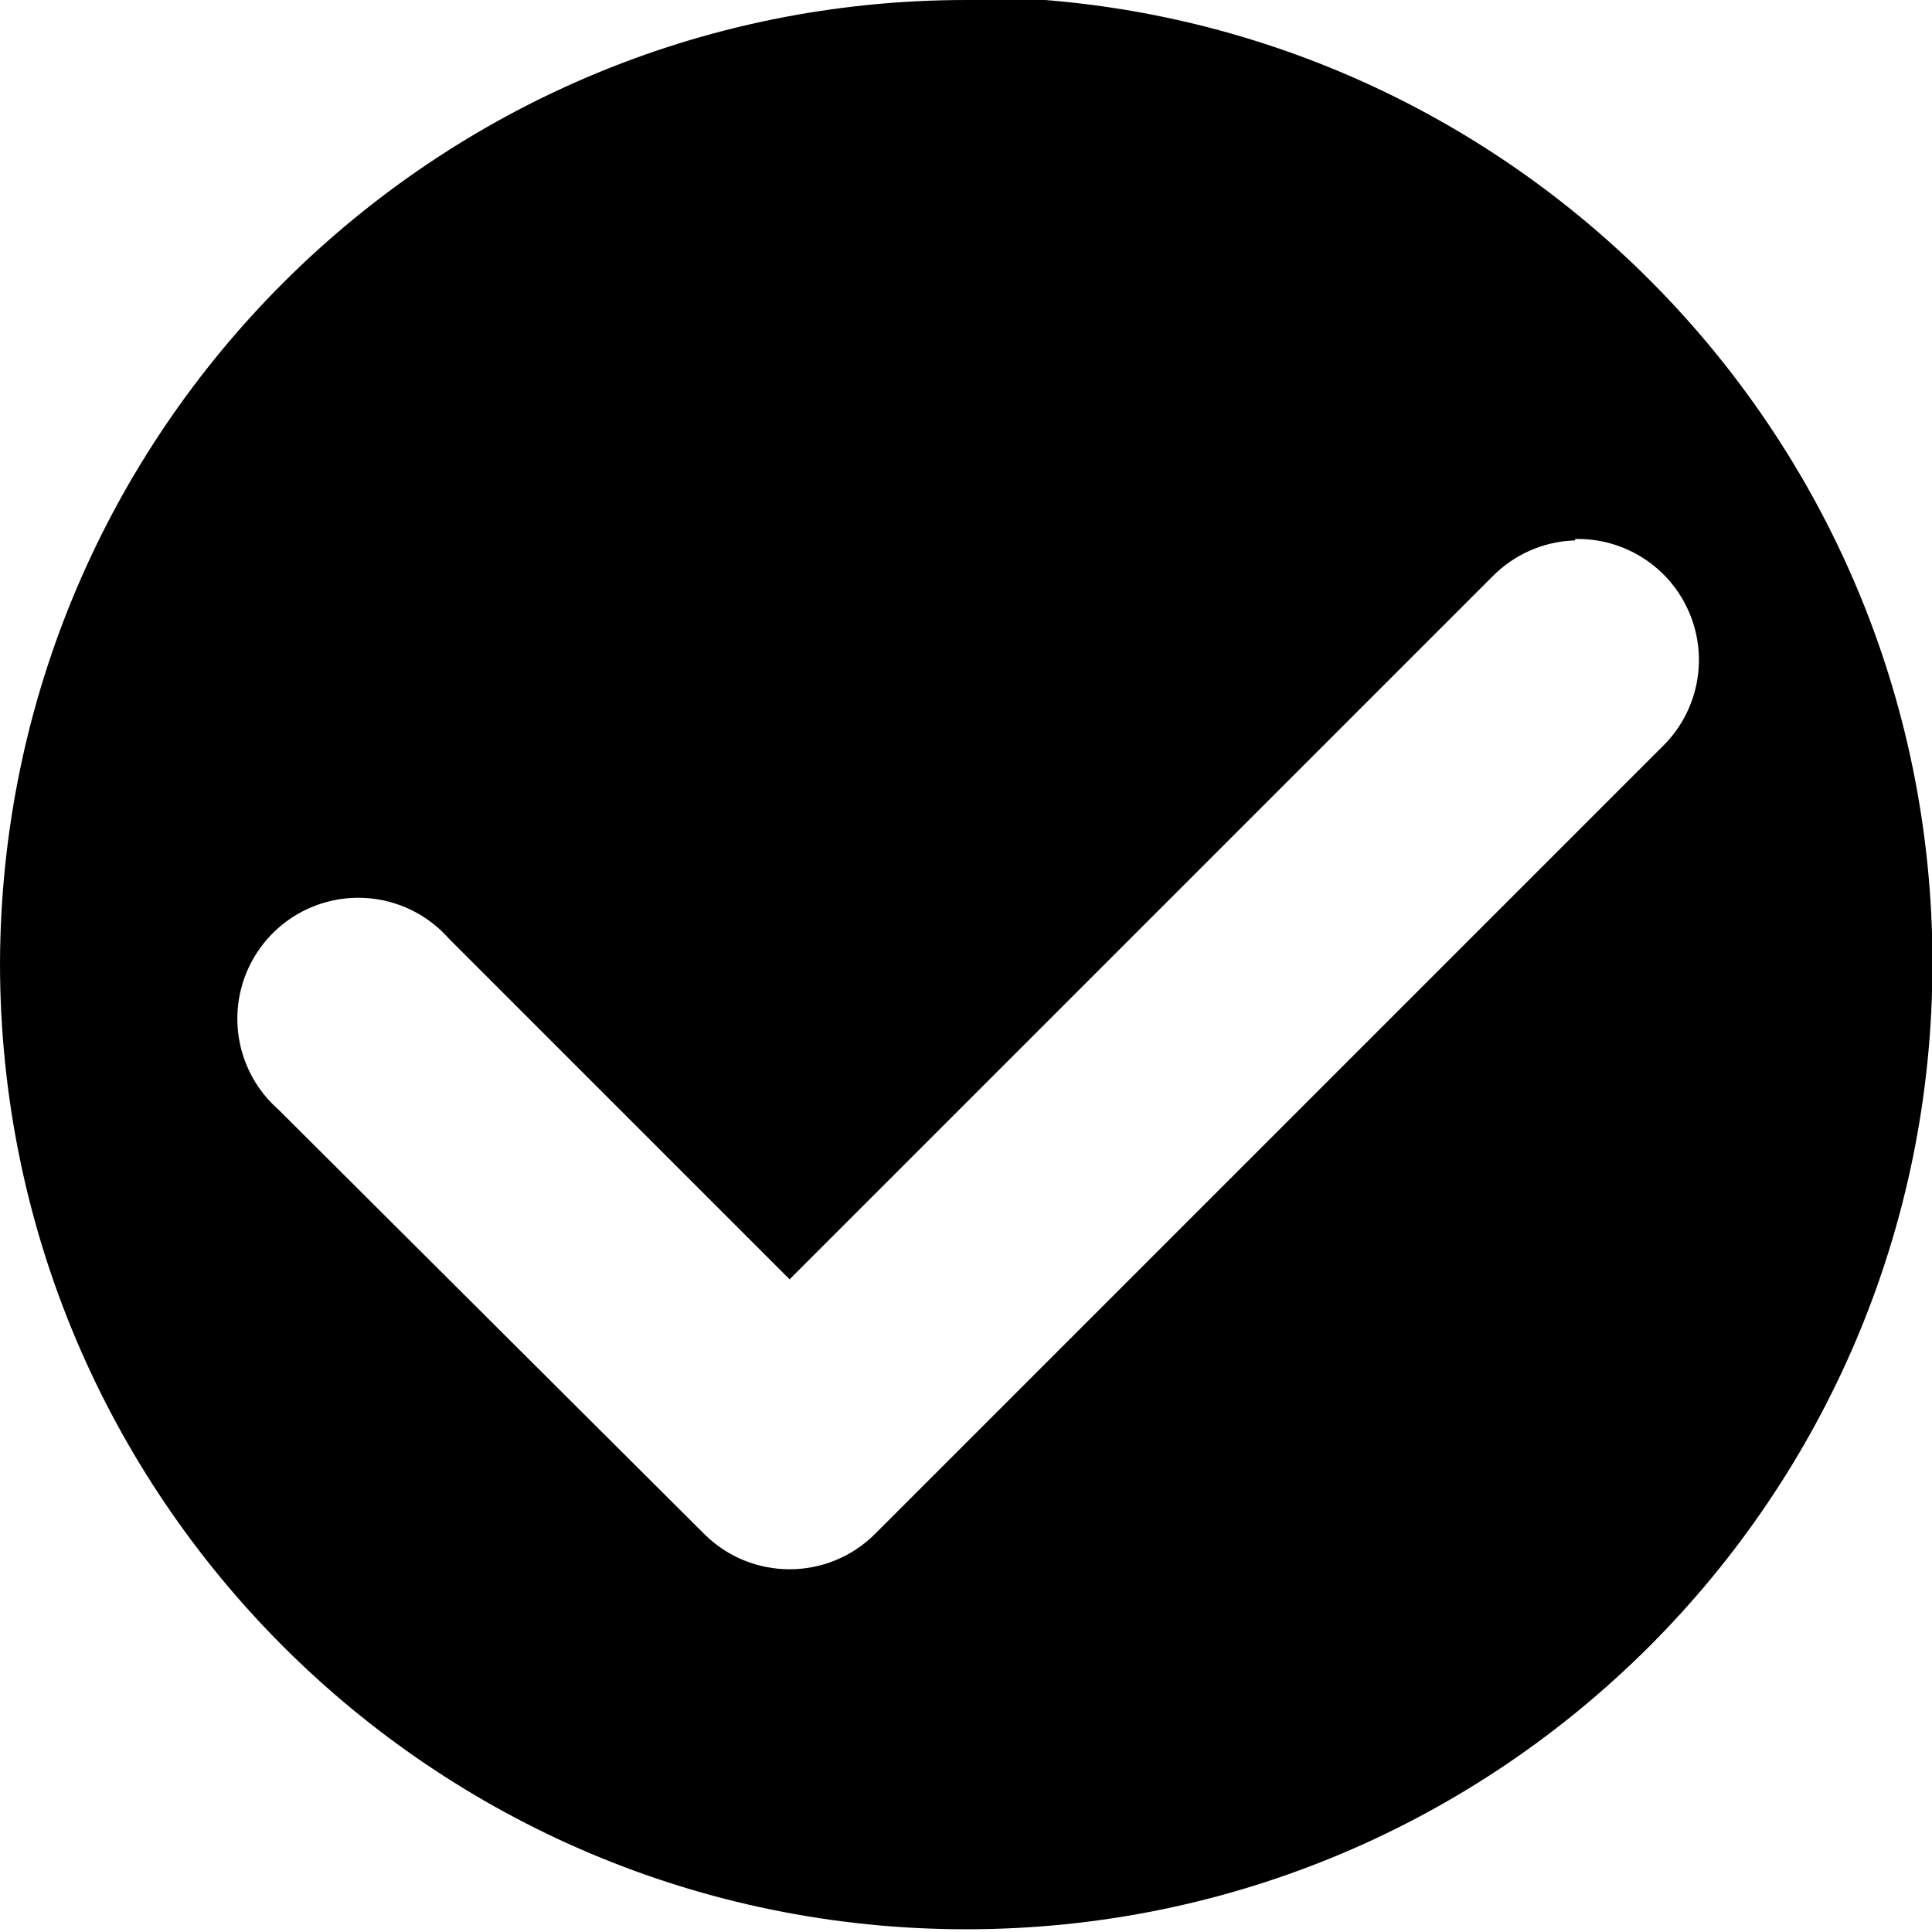
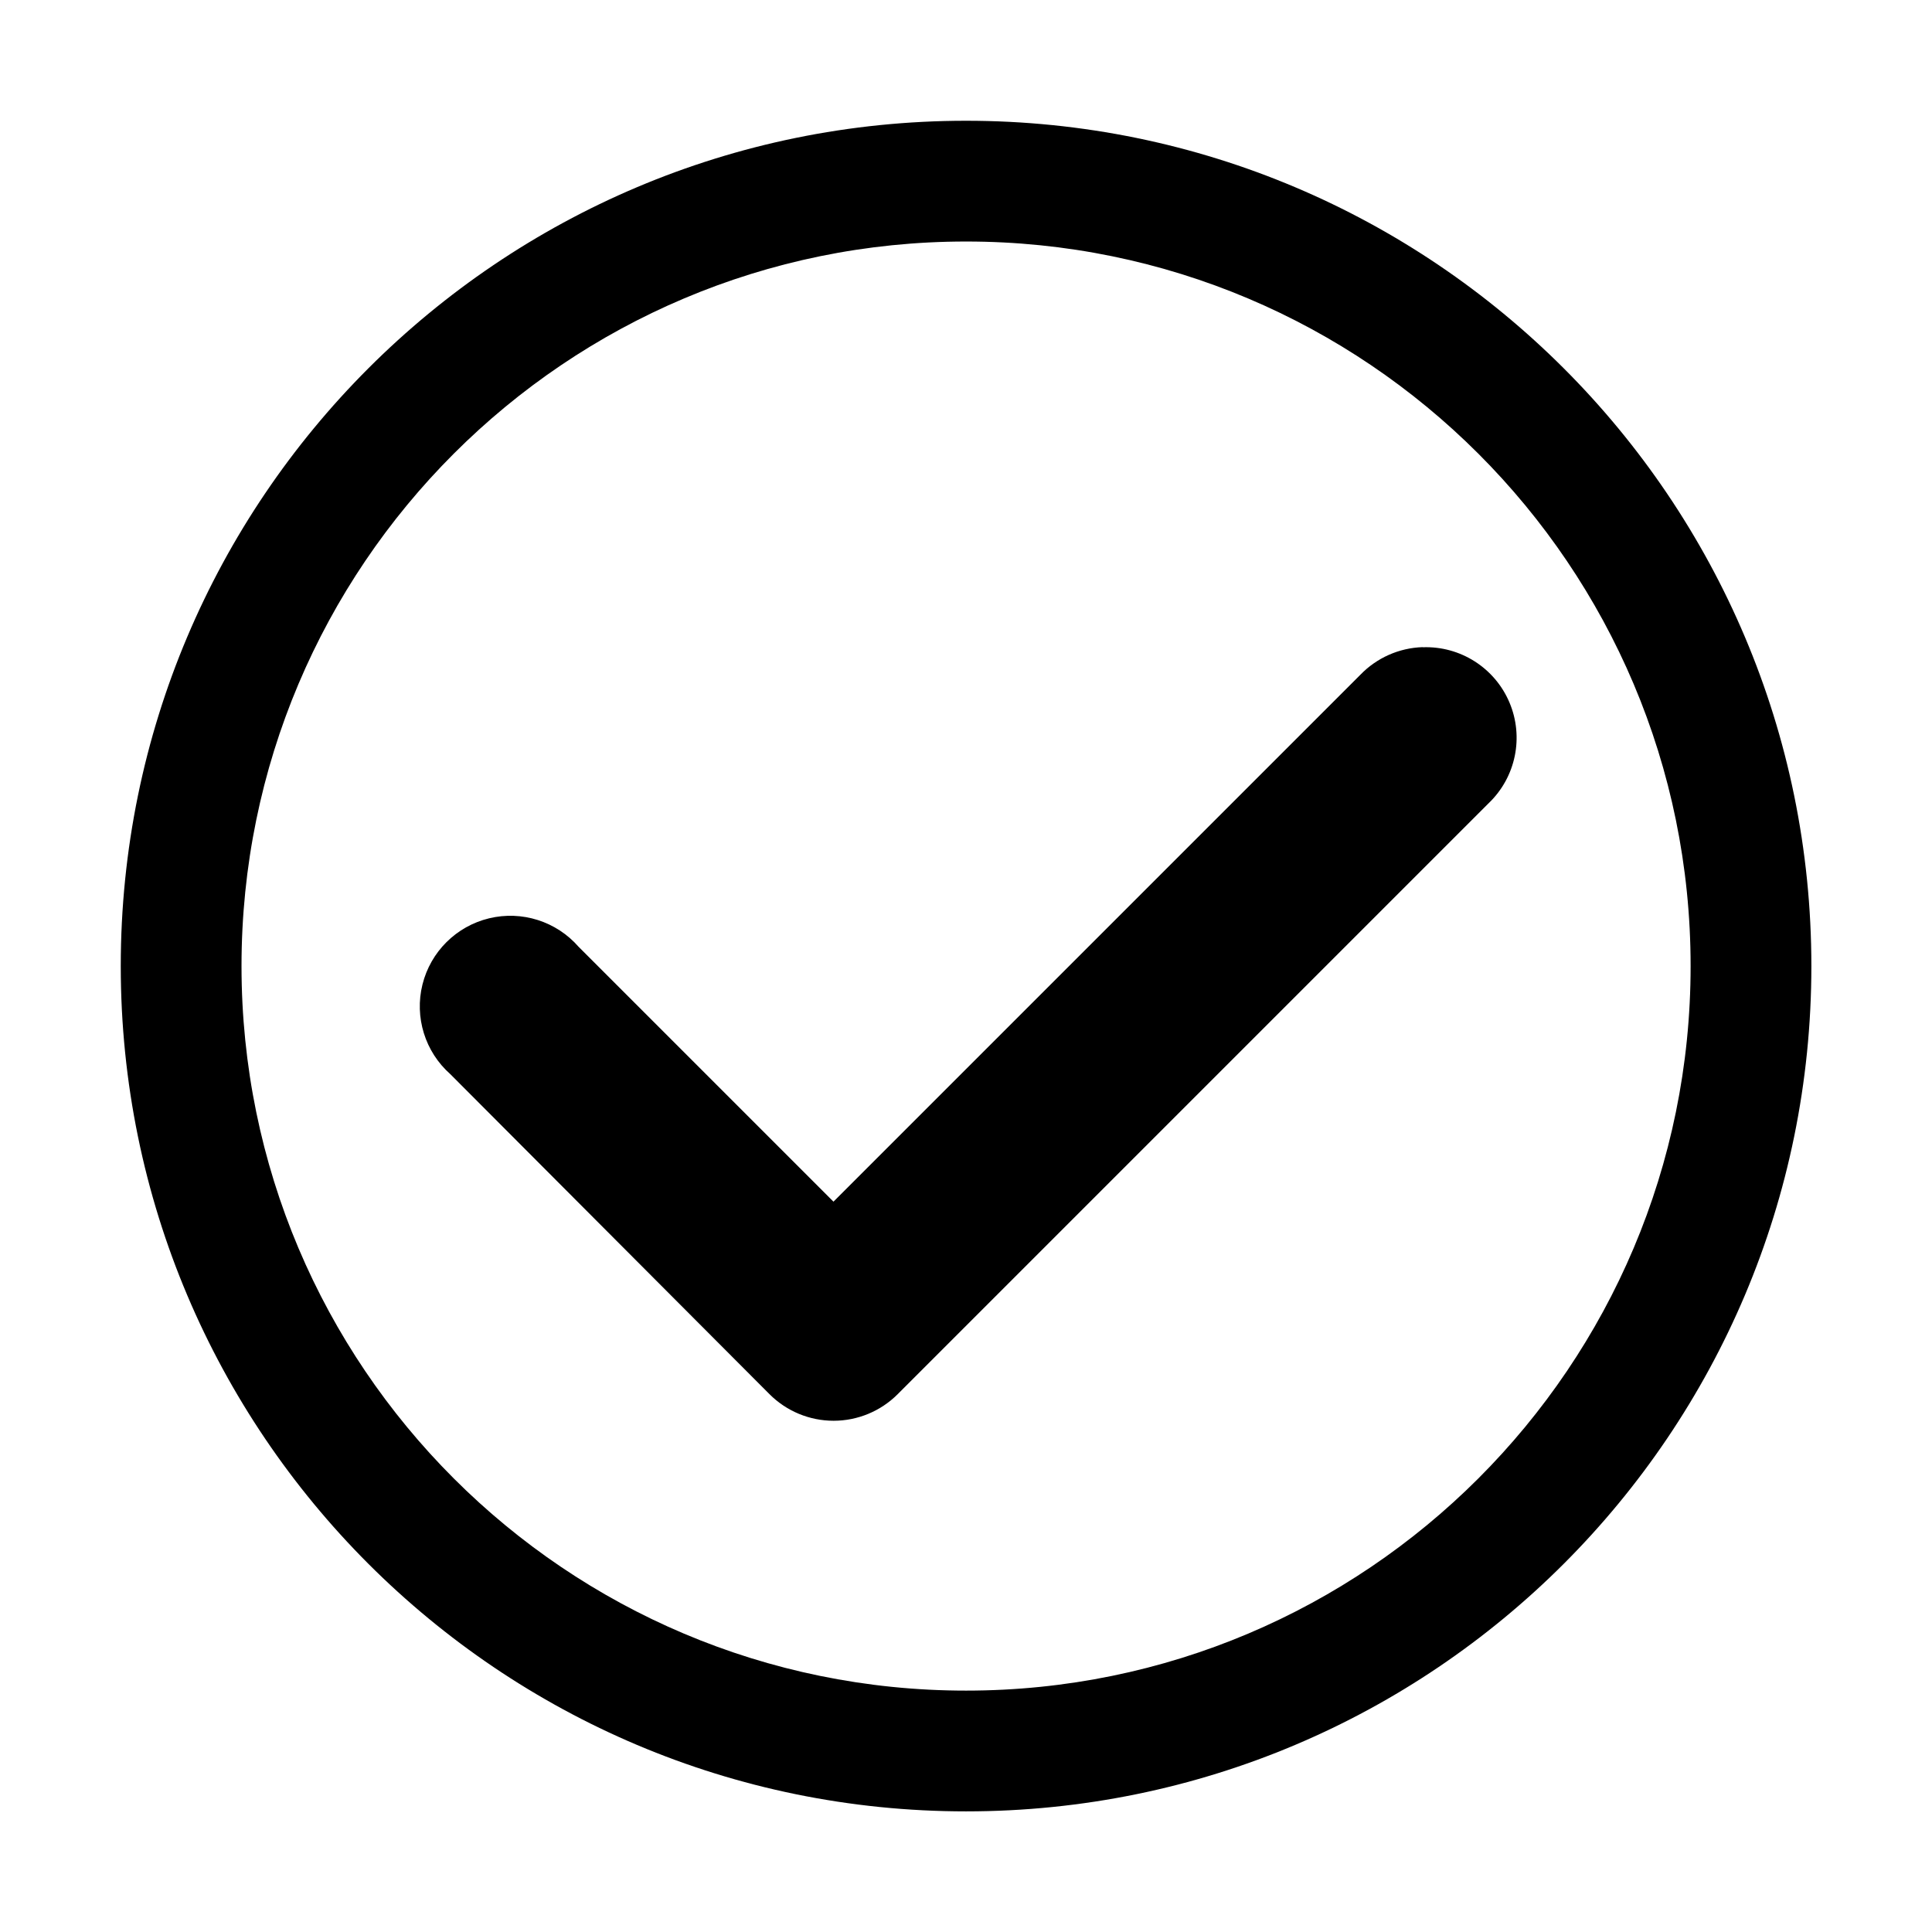
- <svg xmlns="http://www.w3.org/2000/svg" height="16" width="16" version="1.1" viewBox="0 0 4.233 4.233">
-   <g transform="translate(0 -292.77)">
-     <path d="m2.117 292.77a2.117 2.117 0 0 0 -2.117 2.11 2.117 2.117 0 0 0 2.117 2.117 2.117 2.117 0 0 0 2.117 -2.117 2.117 2.117 0 0 0 -2.117 -2.117zm1.334 1.181a0.265 0.265 0 0 1 0.192 0.454l-1.726 1.726a0.265 0.265 0 0 1 -0.374 0l-0.933-0.93a0.265 0.265 0 1 1 0.374 -0.374l0.746 0.746 1.539-1.539a0.265 0.265 0 0 1 0.182 -0.08z" stroke-width=".251" />
-   </g>
+ <svg xmlns="http://www.w3.org/2000/svg" width="16" height="16" version="1.1" viewBox="0 0 4.233 4.233">
+   <path transform="scale(.26458)" d="m8 1a7 7 0 0 0-7 7 7 7 0 0 0 7 7 7 7 0 0 0 7-7 7 7 0 0 0-7-7zm0 1a6 6 0 0 1 6 6 6 6 0 0 1-6 6 6 6 0 0 1-6-6 6 6 0 0 1 6-6zm3.781 3.359a0.75 0.75 0 0 0-0.516 0.229l-4.363 4.363-2.111-2.111a0.75 0.75 0 1 0-1.062 1.055l2.643 2.65a0.75 0.75 0 0 0 1.062 0l4.894-4.894a0.75 0.75 0 0 0-0.547-1.291z" stroke-width=".829" />
</svg>
